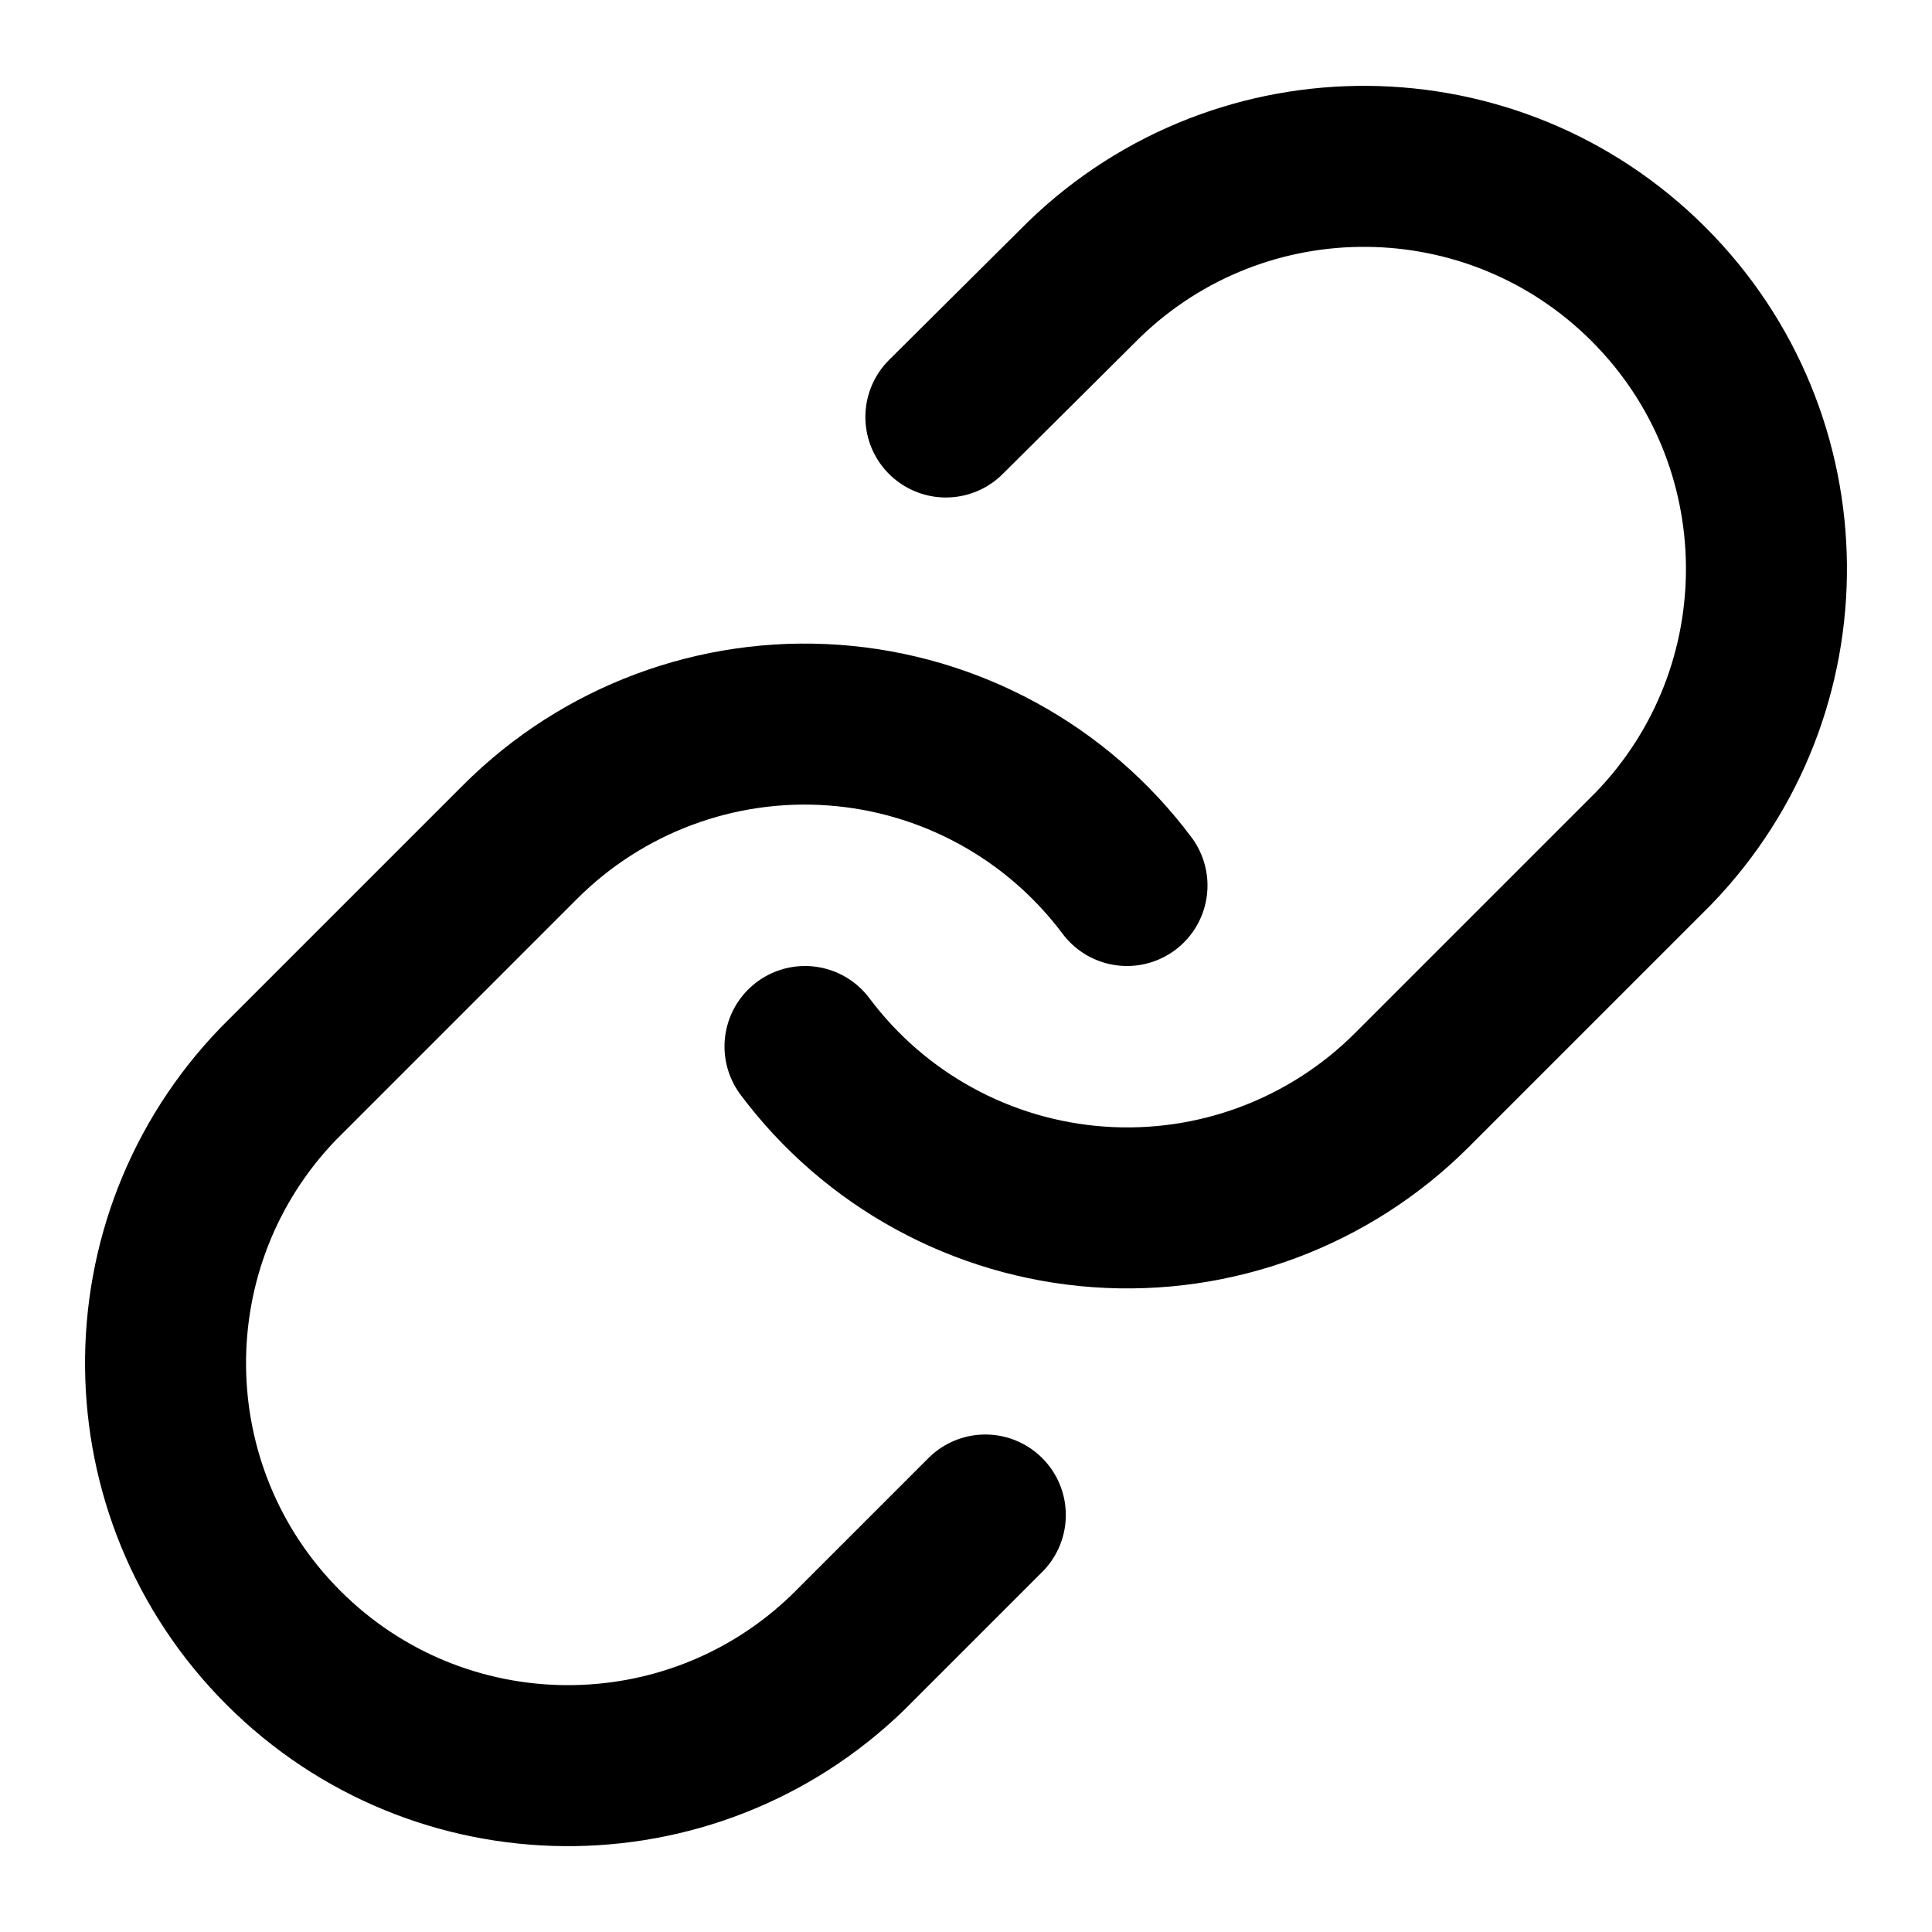
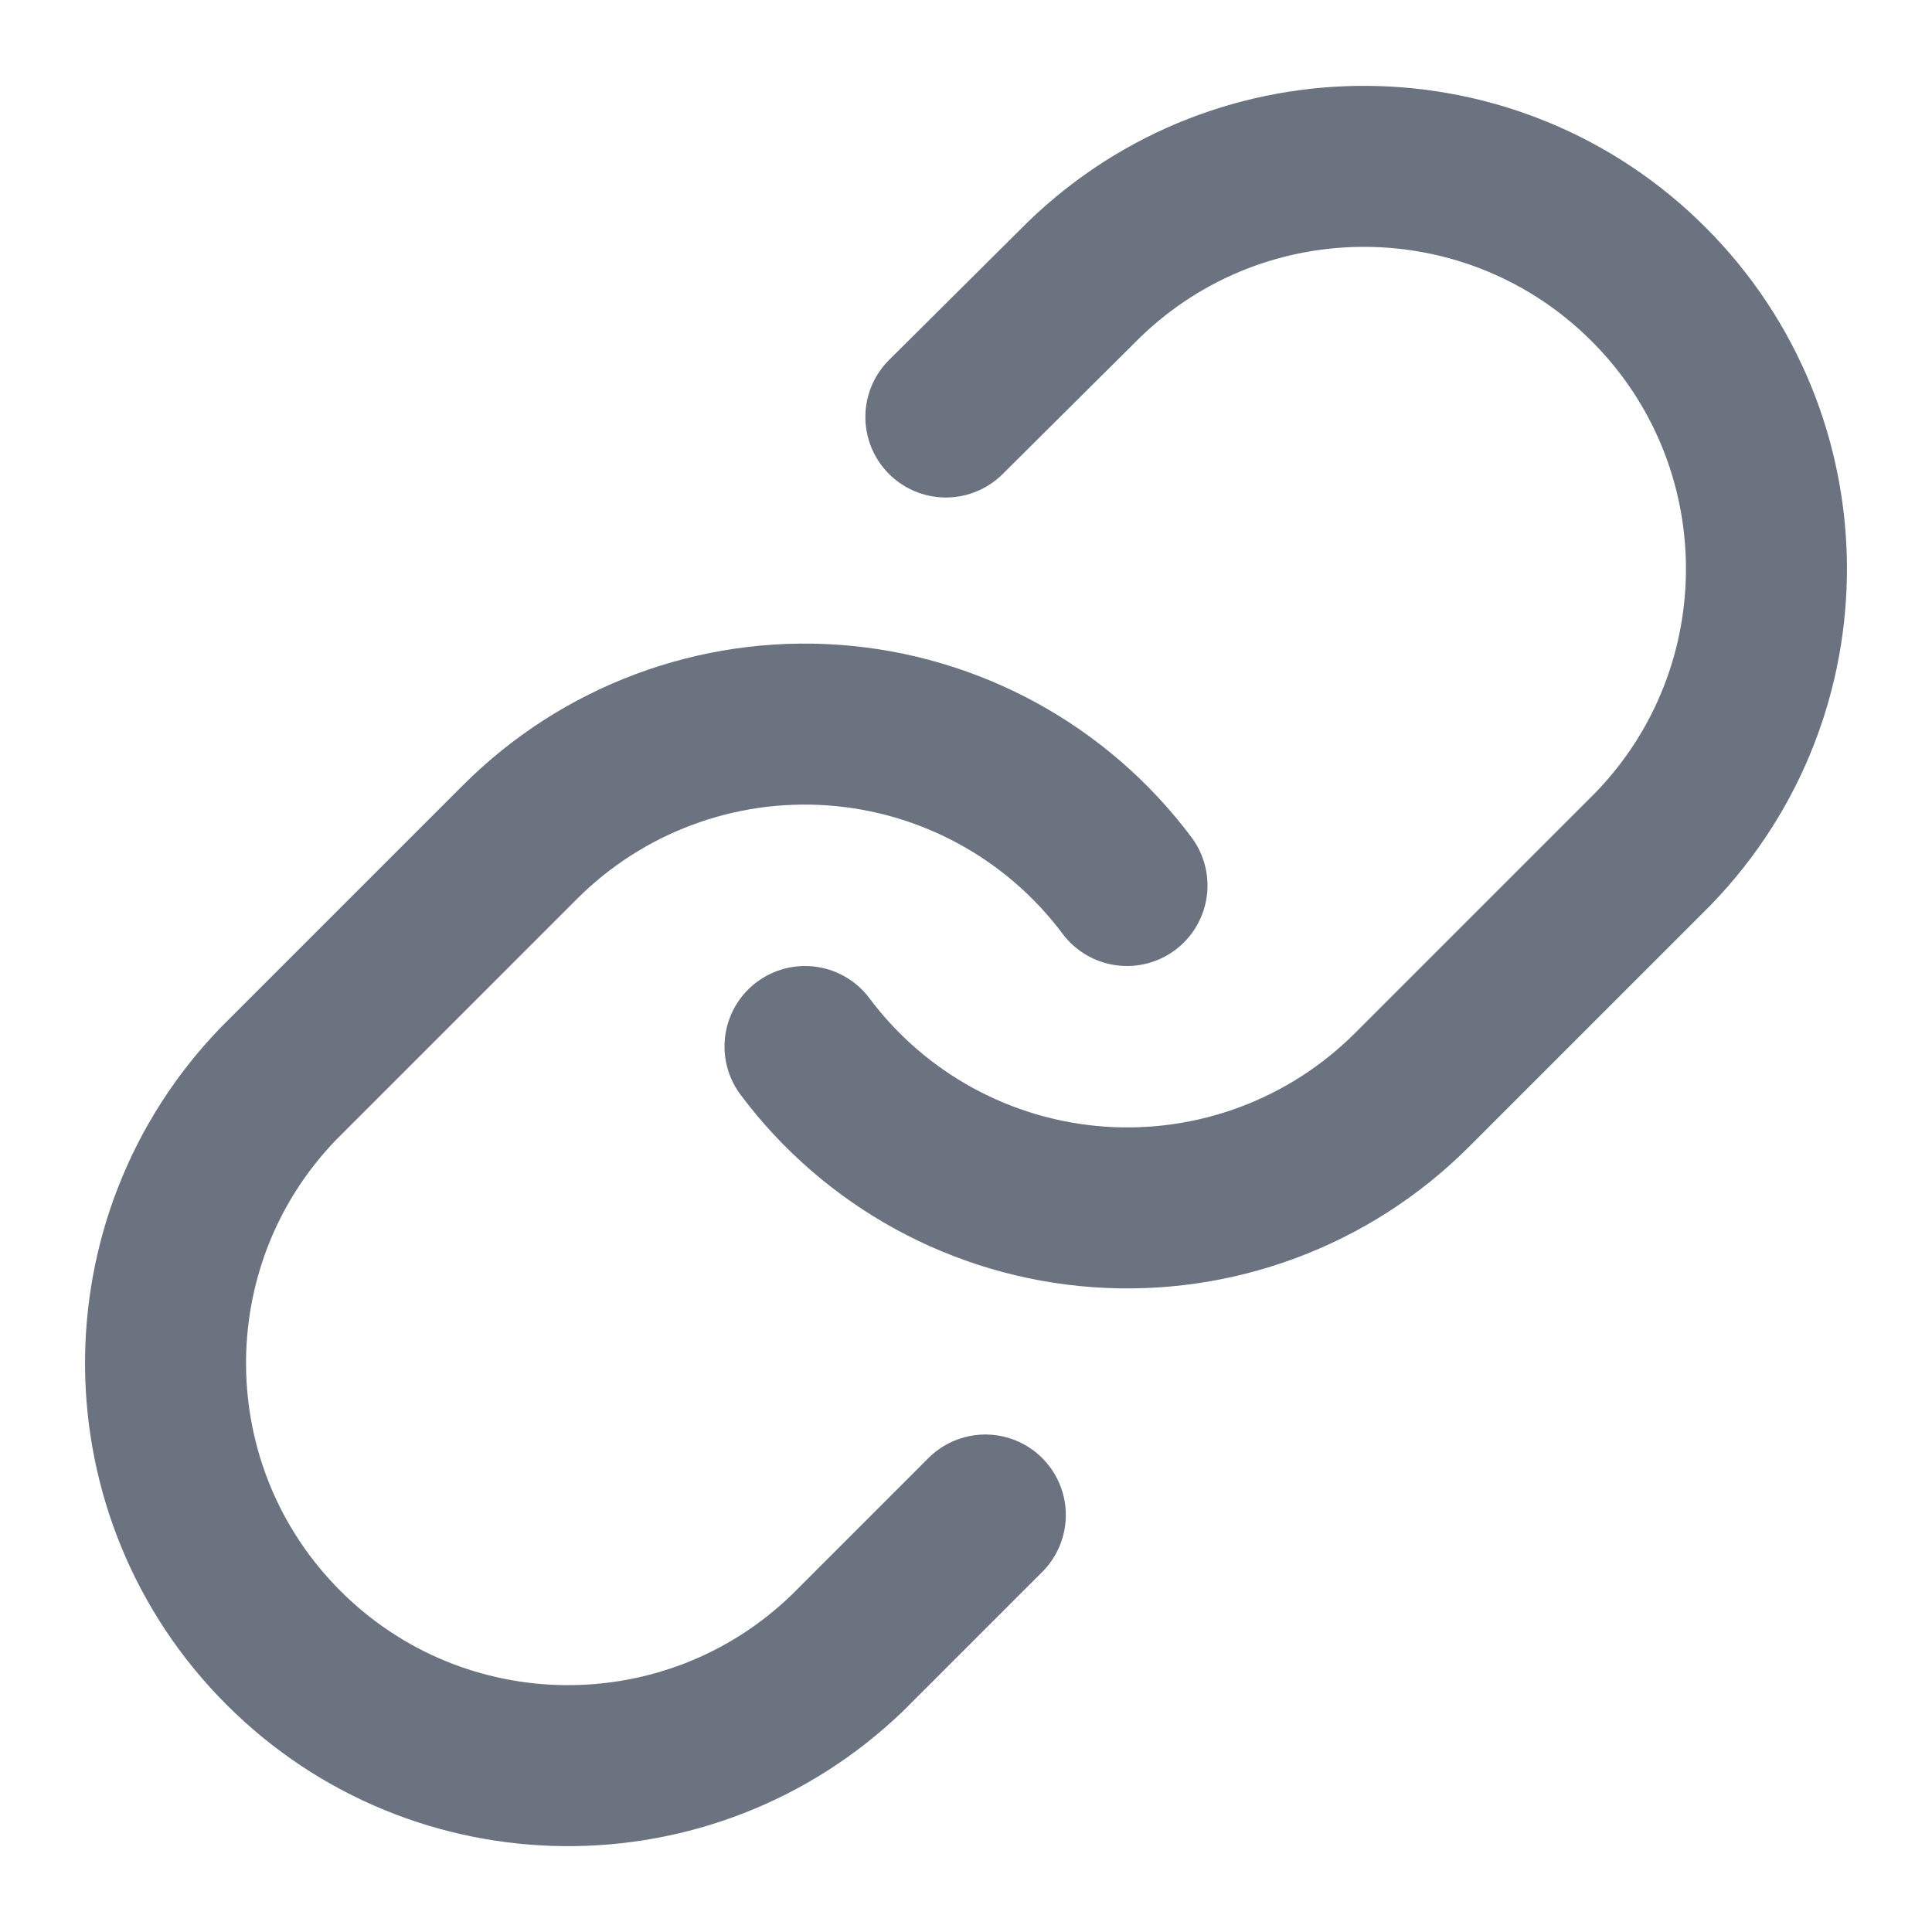
- <svg xmlns="http://www.w3.org/2000/svg" viewBox="0 0 24 24" fill="none" stroke="currentColor" stroke-width="2" stroke-linecap="round" stroke-linejoin="round">
+ <svg xmlns="http://www.w3.org/2000/svg" viewBox="0 0 24 24" fill="none" stroke="#6B7280" stroke-width="2" stroke-linecap="round" stroke-linejoin="round">
  <path d="M10 13a5 5 0 0 0 7.54.54l3-3a5 5 0 0 0-7.07-7.07l-1.72 1.71" />
  <path d="M14 11a5 5 0 0 0-7.54-.54l-3 3a5 5 0 0 0 7.07 7.07l1.71-1.71" />
</svg>
